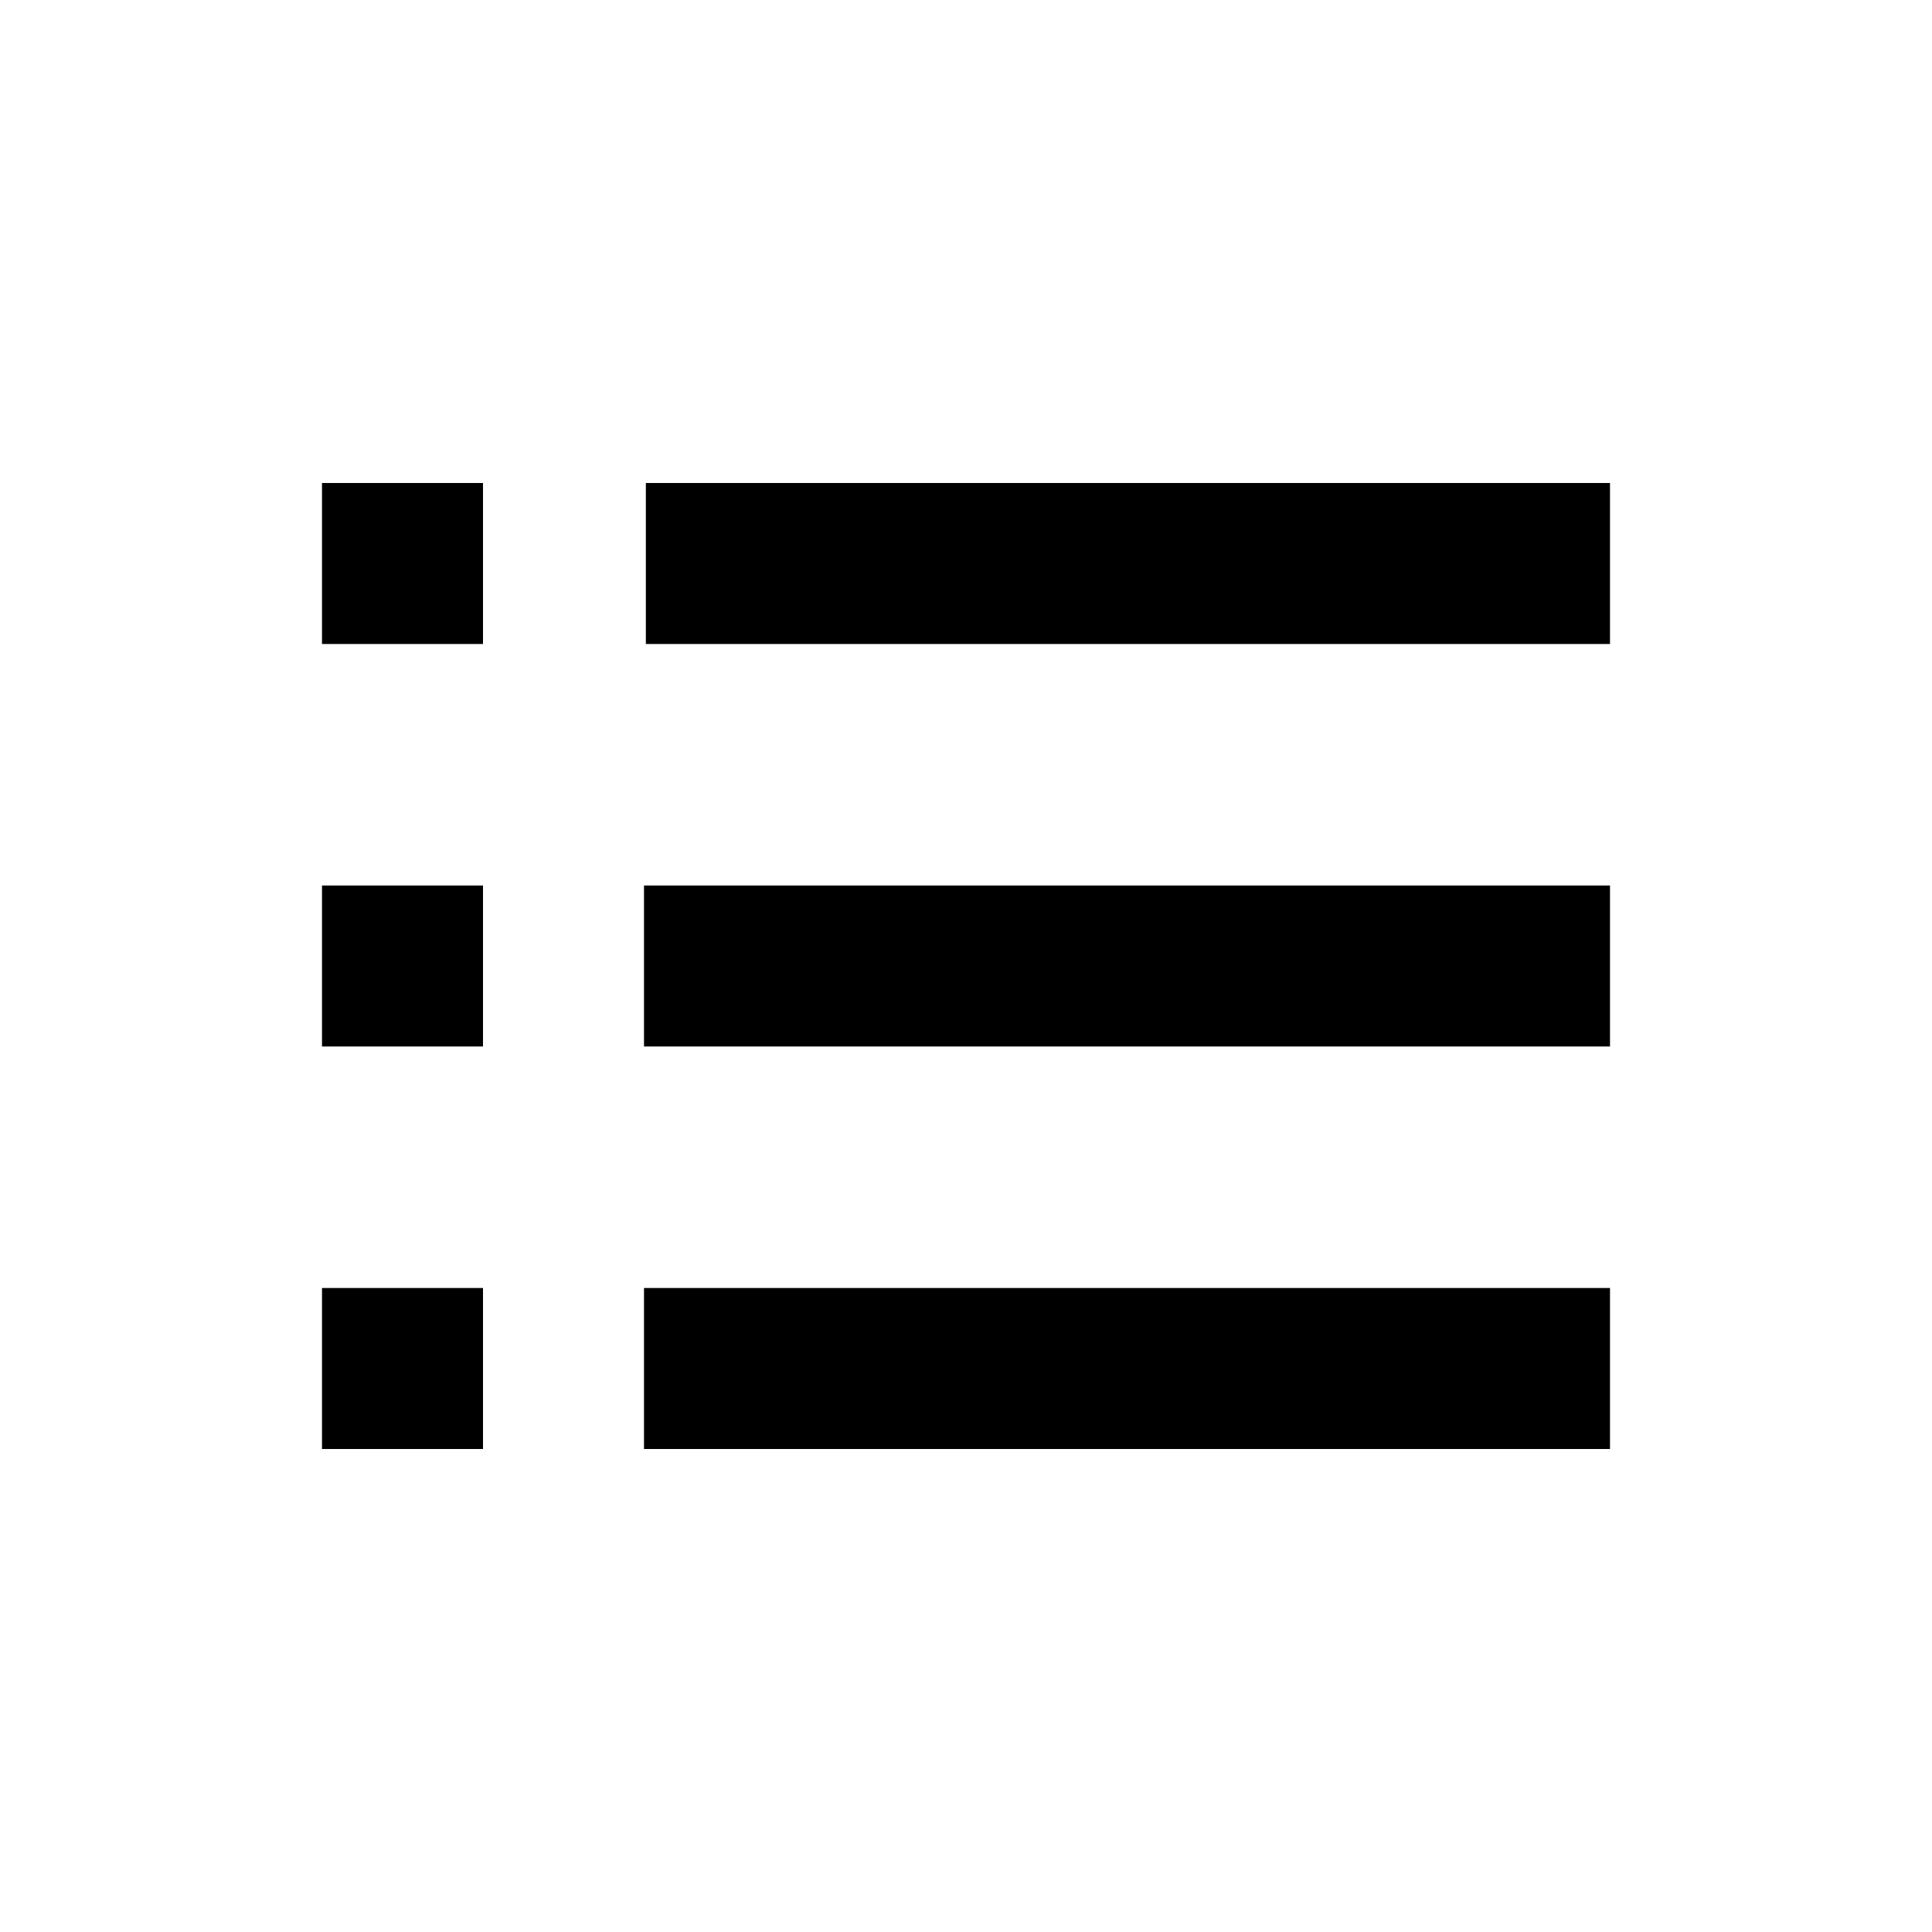
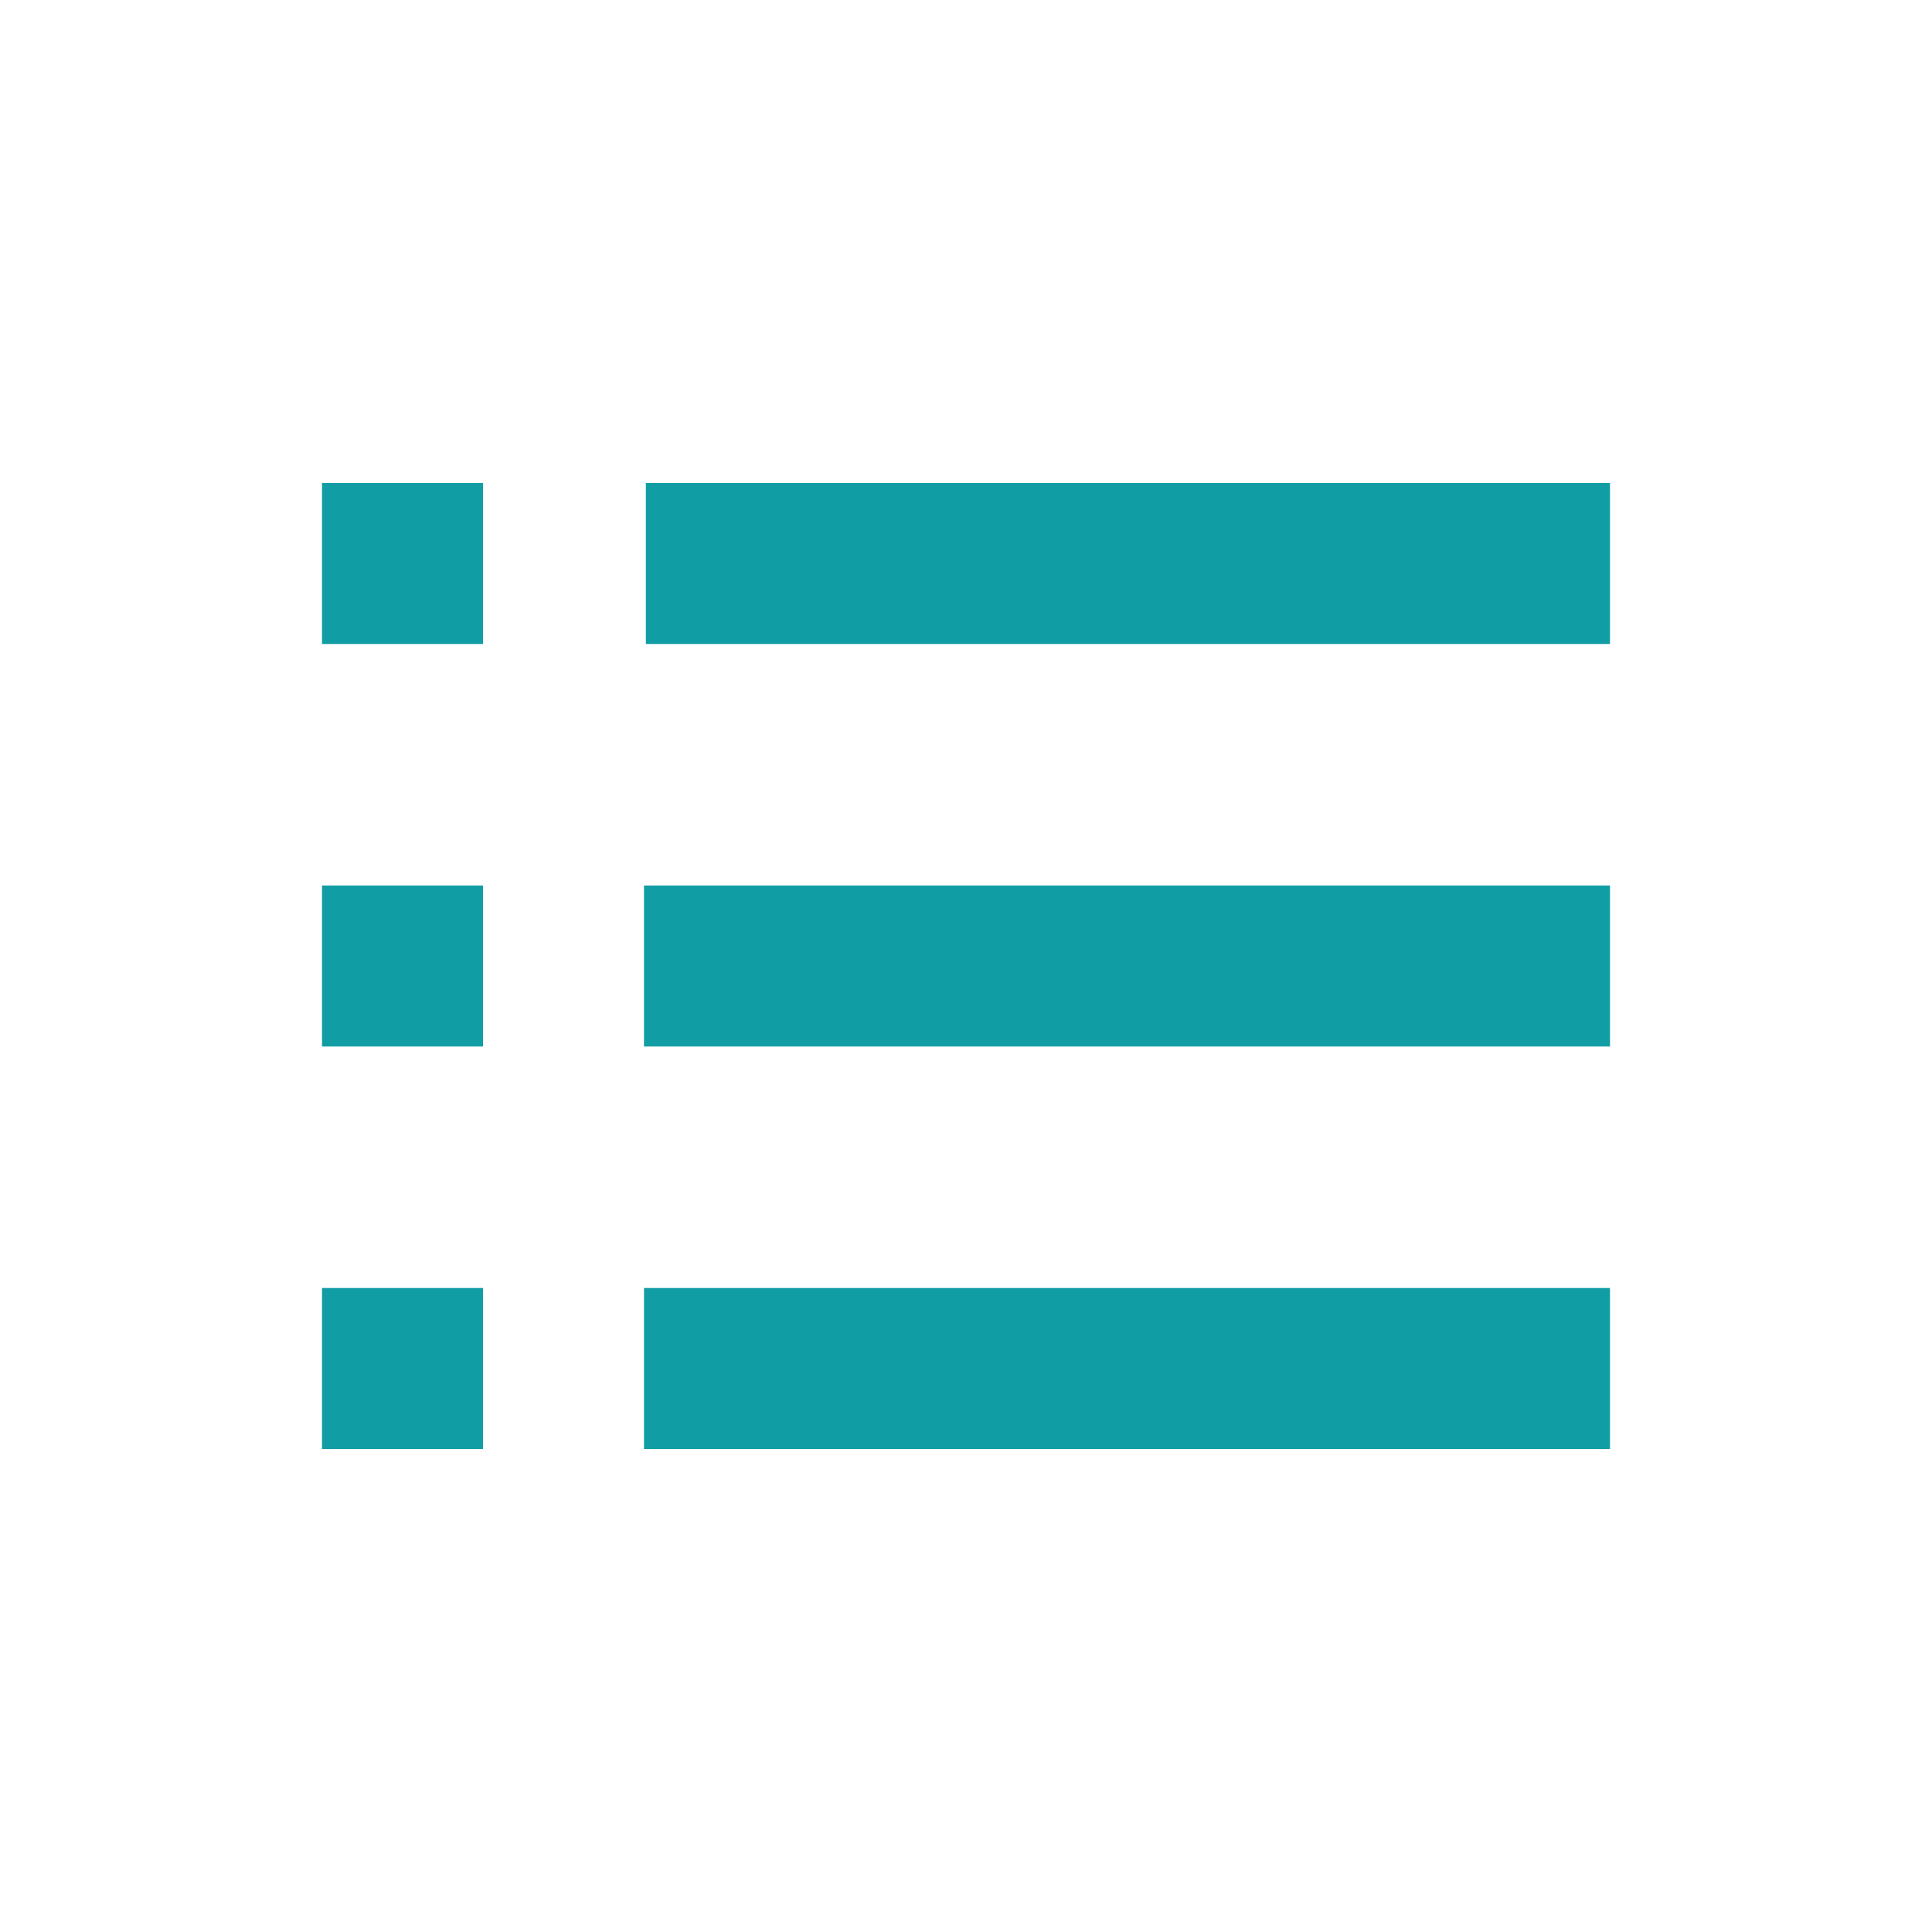
- <svg xmlns="http://www.w3.org/2000/svg" width="24" height="24" viewBox="0 0 24 24">
+ <svg xmlns="http://www.w3.org/2000/svg" width="40" height="40" viewBox="0 0 24 24" fill="#119DA4">
  <path d="M4 6H6V8H4zM4 11H6V13H4zM4 16H6V18H4zM20 8L20 6 18.8 6 9.2 6 8.023 6 8.023 8 9.2 8 18.8 8zM8 11H20V13H8zM8 16H20V18H8z" />
</svg>
